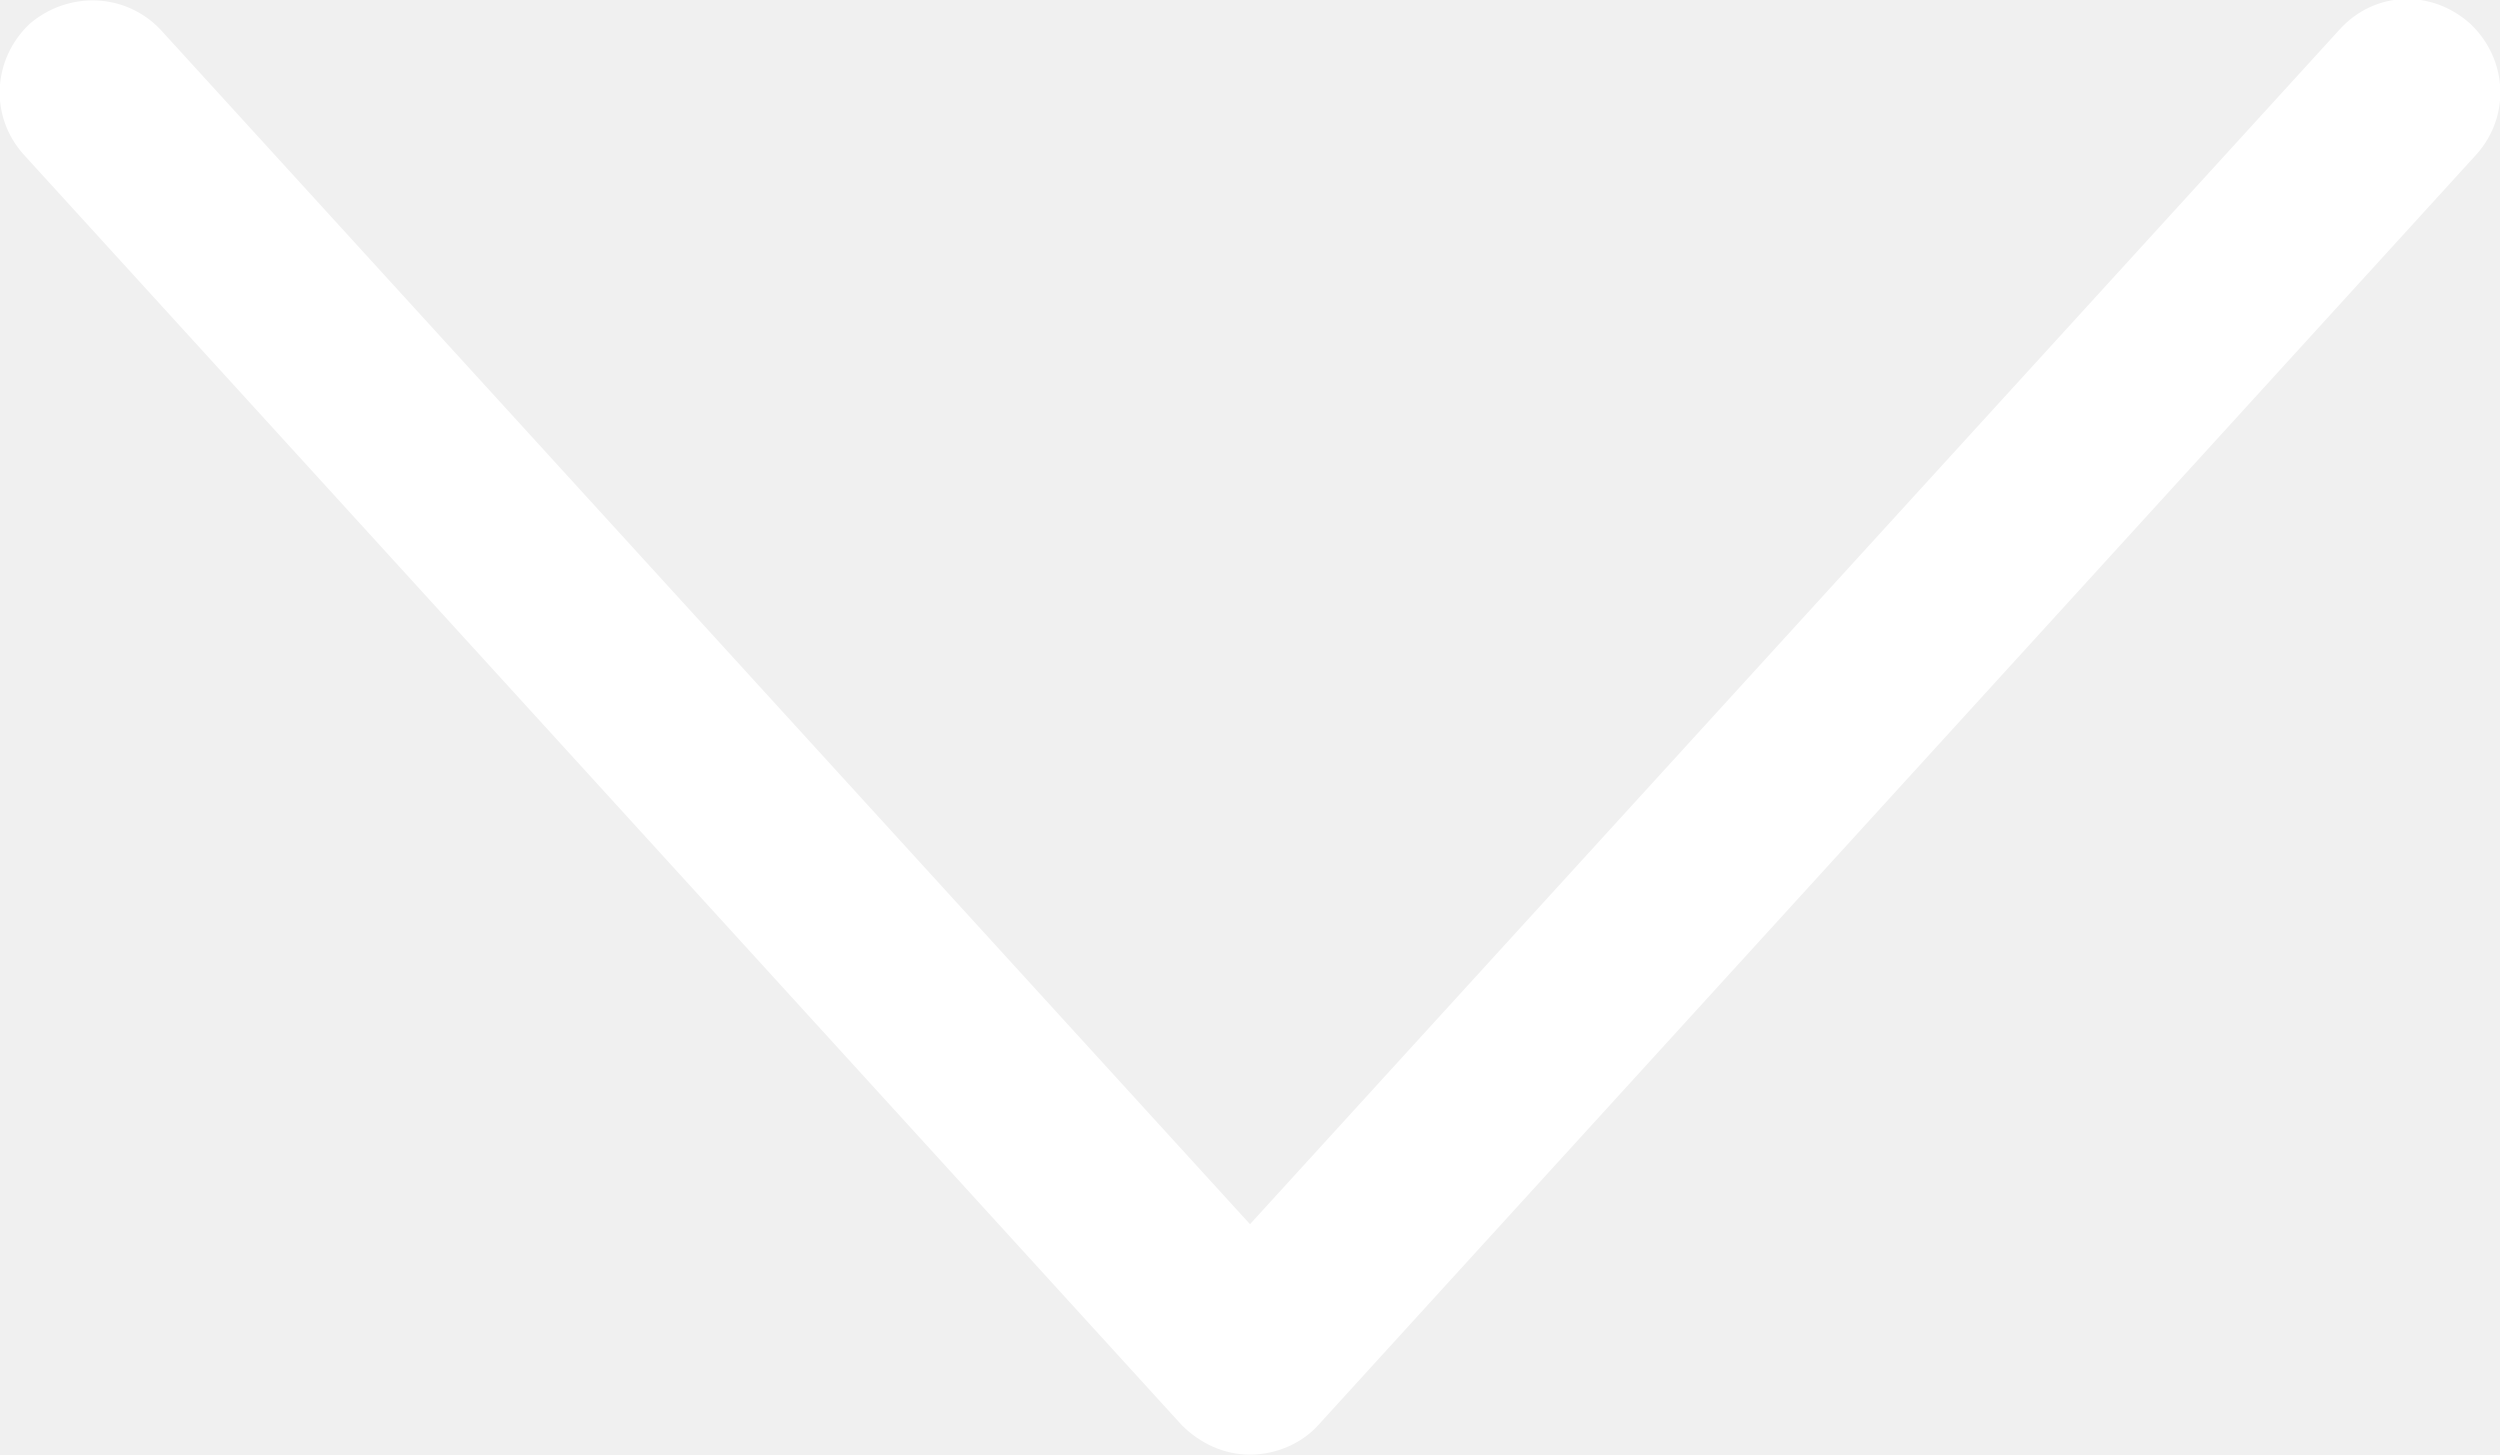
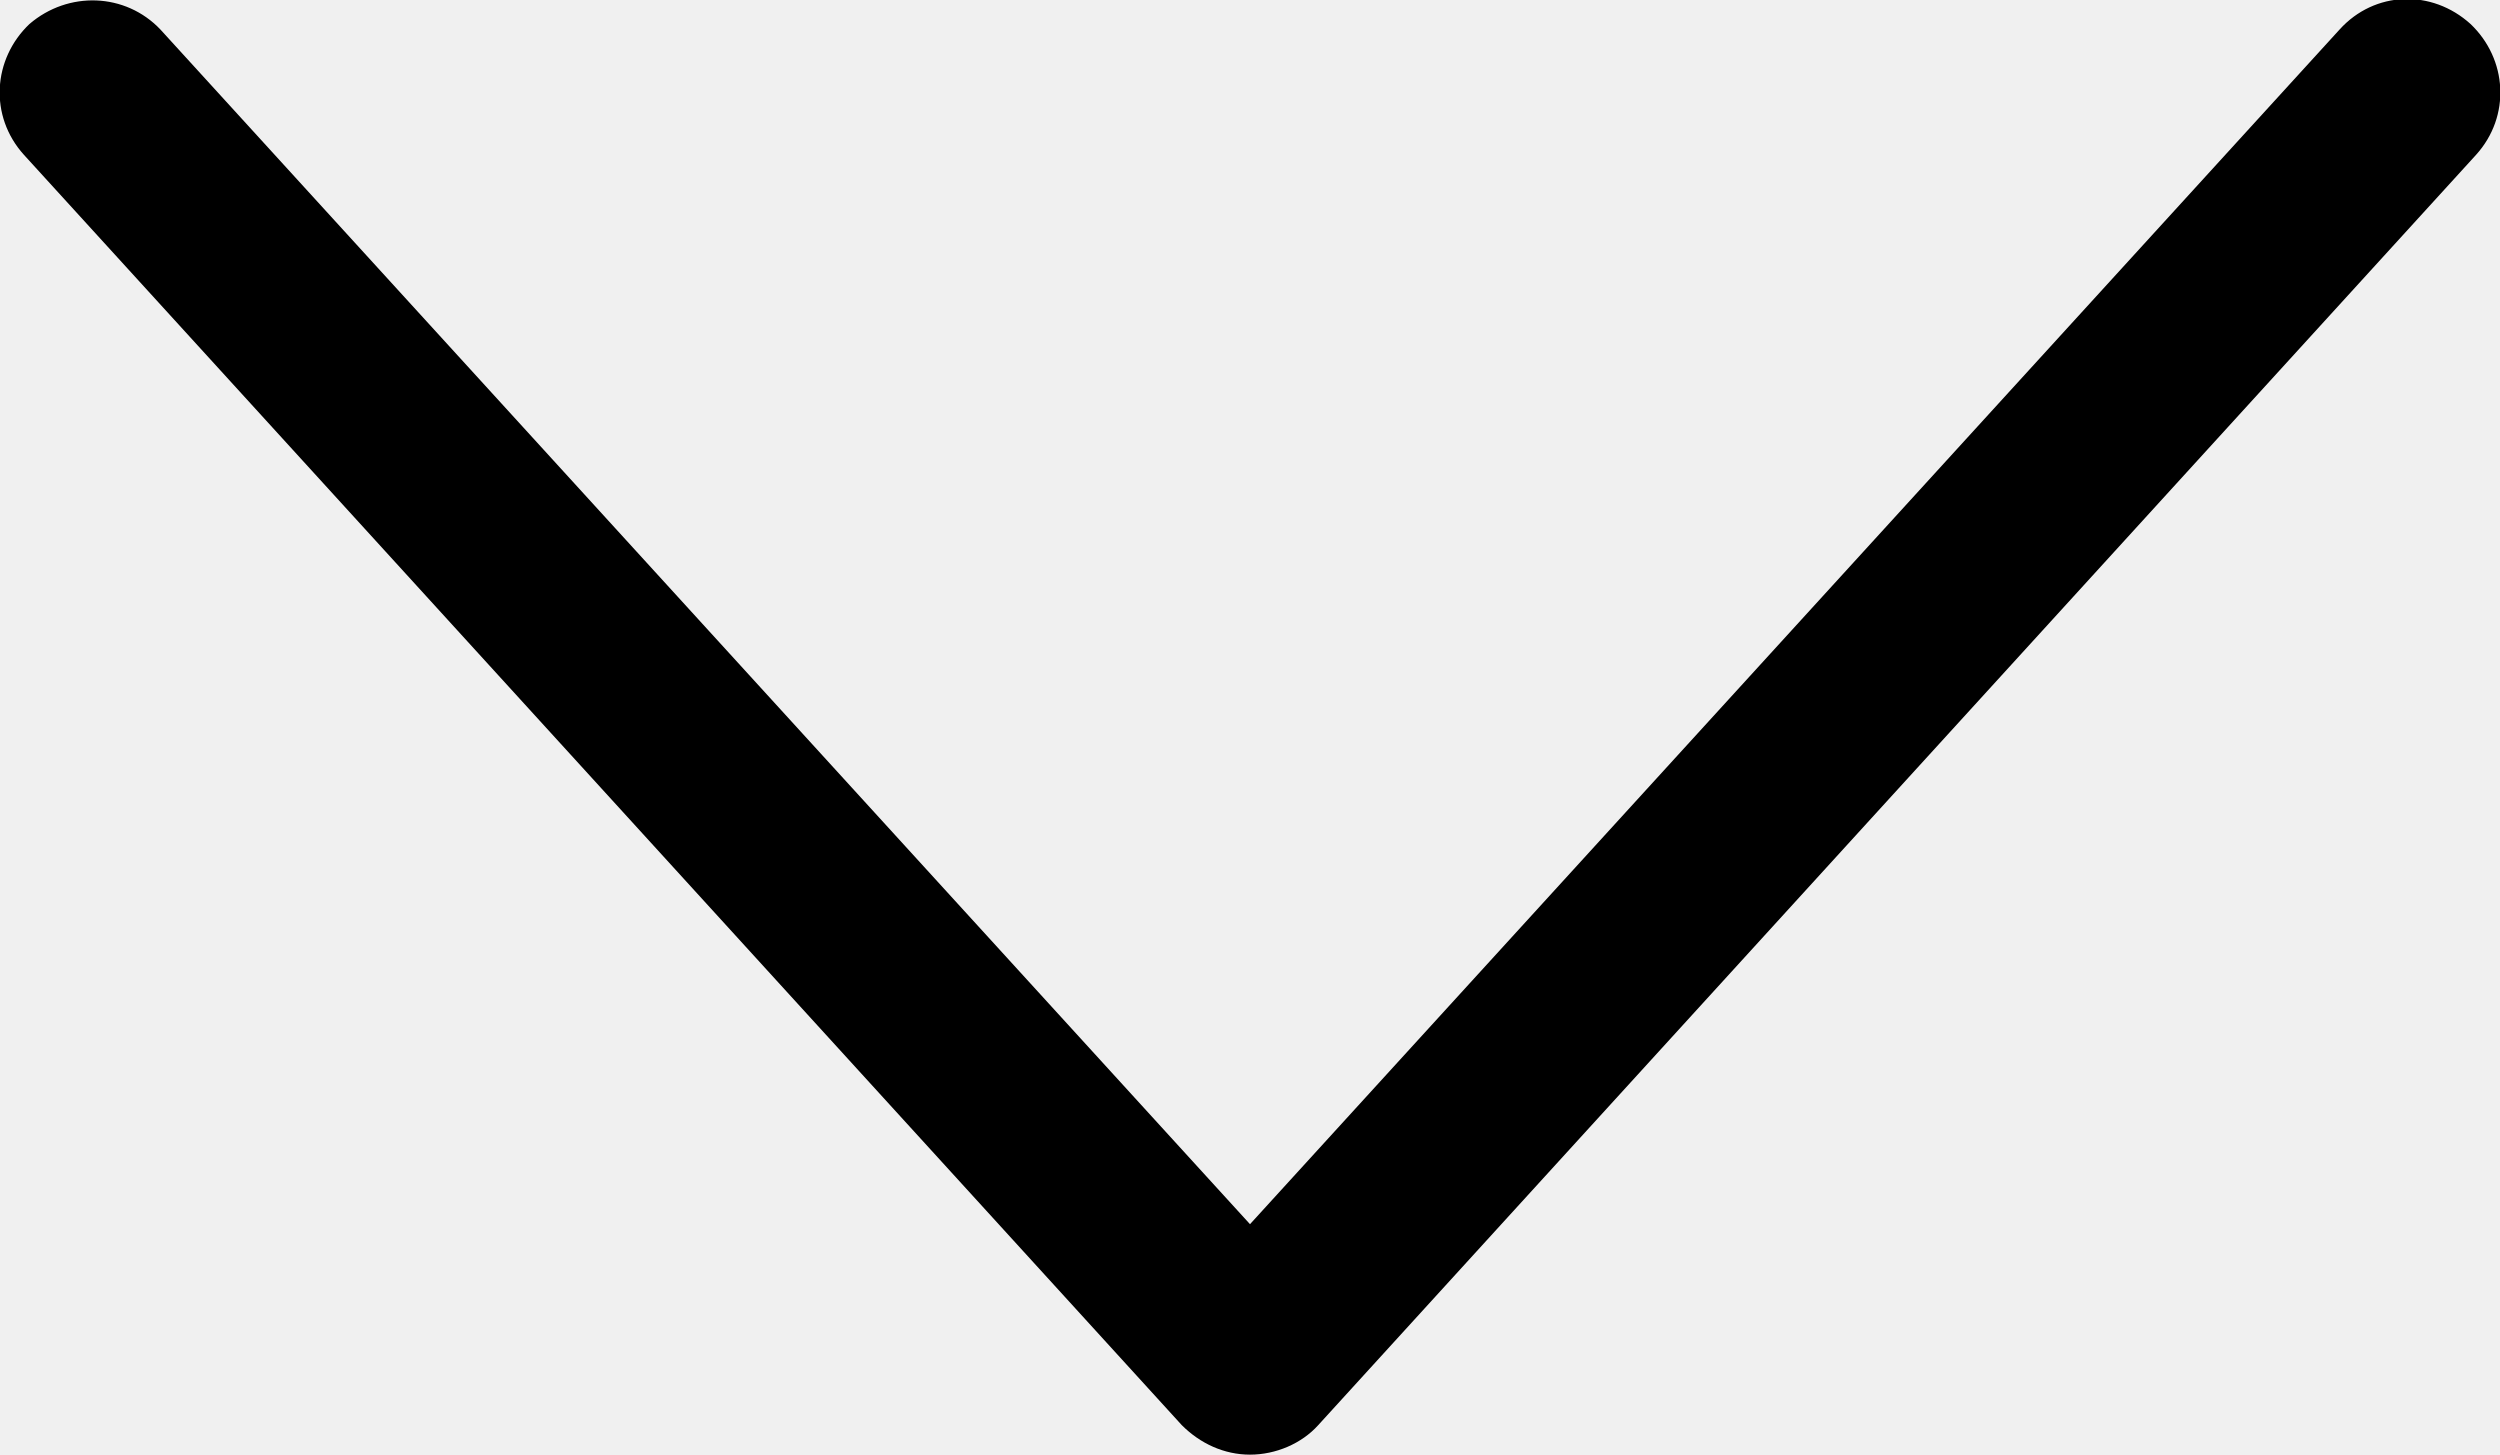
<svg xmlns="http://www.w3.org/2000/svg" id="_레이어_2" data-name="레이어_2" viewBox="0 0 13.56 7.89">
-   <defs>
-     <style>
-       .cls-1 {
-         fill: #fff;
-       }
-     </style>
-   </defs>
  <g id="_레이어_1-2" data-name="레이어_1">
-     <path class="cls-1" d="M6.78,7.89c-.14,0-.27-.06-.37-.16L.13.84C-.06.63-.04.32.16.13.37-.05.68-.04.87.16l5.91,6.48L12.69.16c.19-.21.5-.22.71-.03.2.19.22.5.03.71l-6.28,6.89c-.09.1-.23.16-.37.16Z" />
+     <path d="M6.78,7.89c-.14,0-.27-.06-.37-.16L.13.84C-.06.63-.04.32.16.13.37-.05.68-.04.87.16l5.91,6.48L12.69.16c.19-.21.5-.22.71-.03.2.19.22.5.03.71l-6.28,6.89c-.09.1-.23.16-.37.16Z" />
  </g>
</svg>
